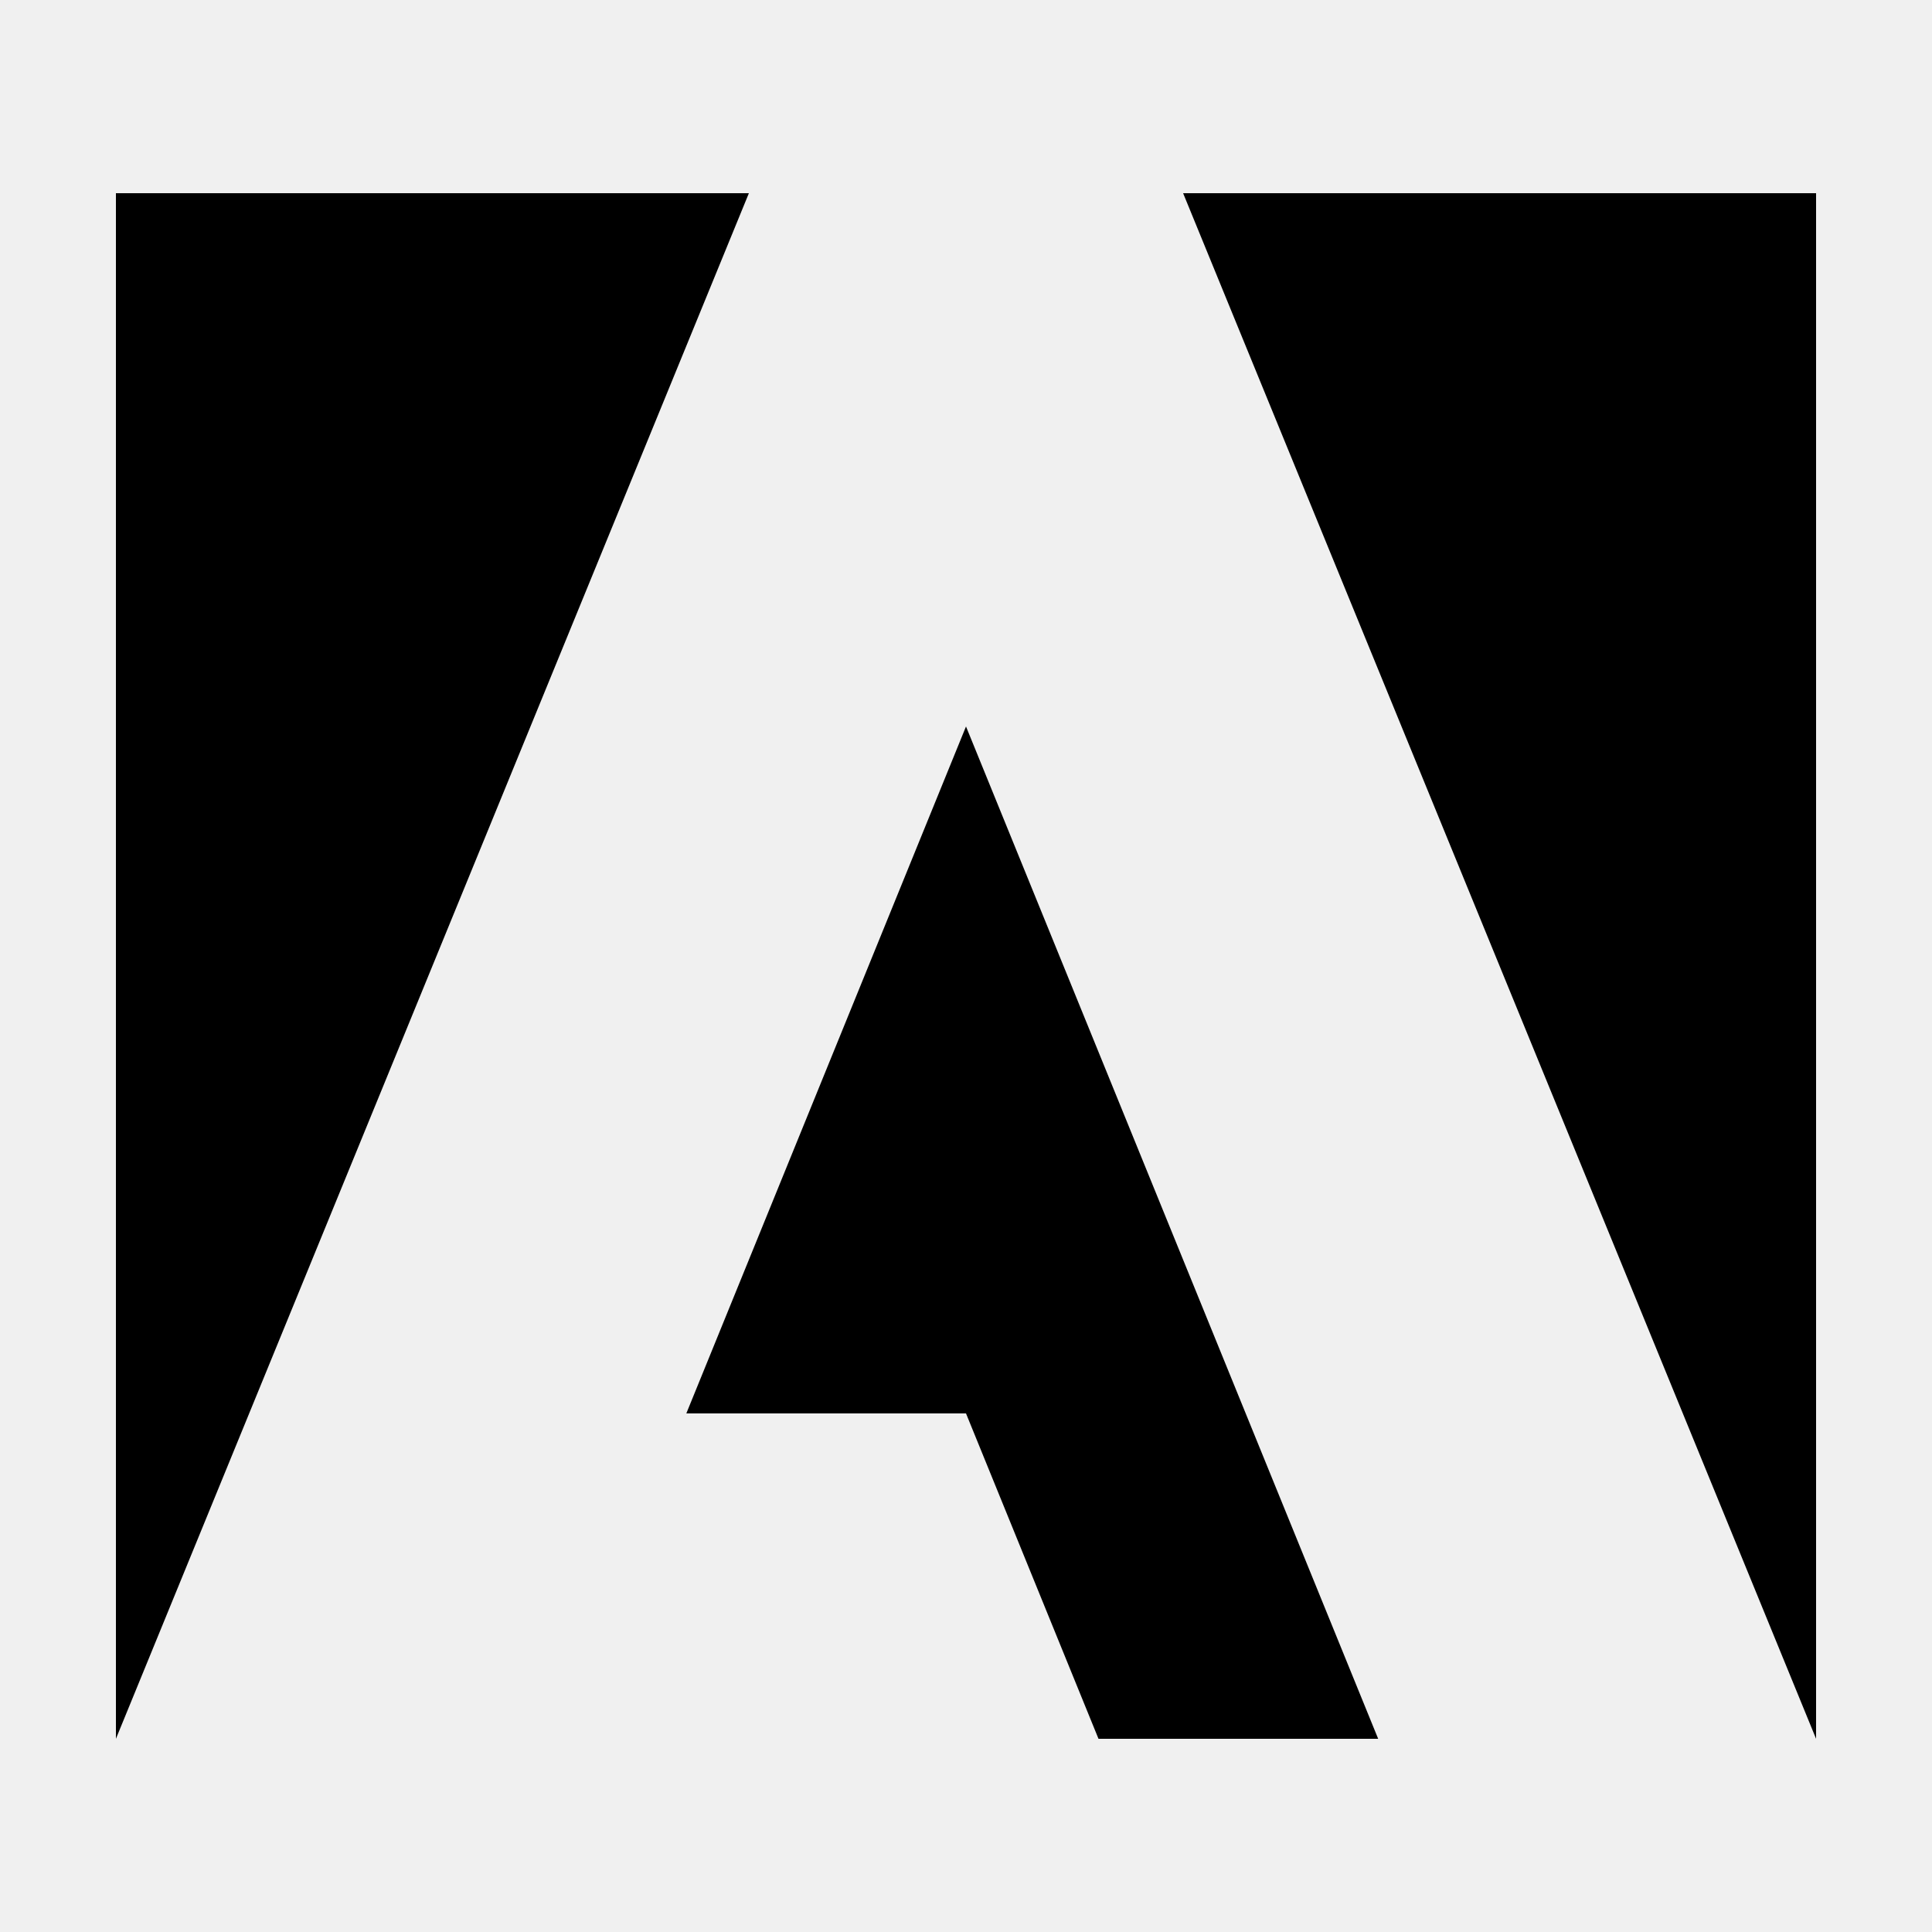
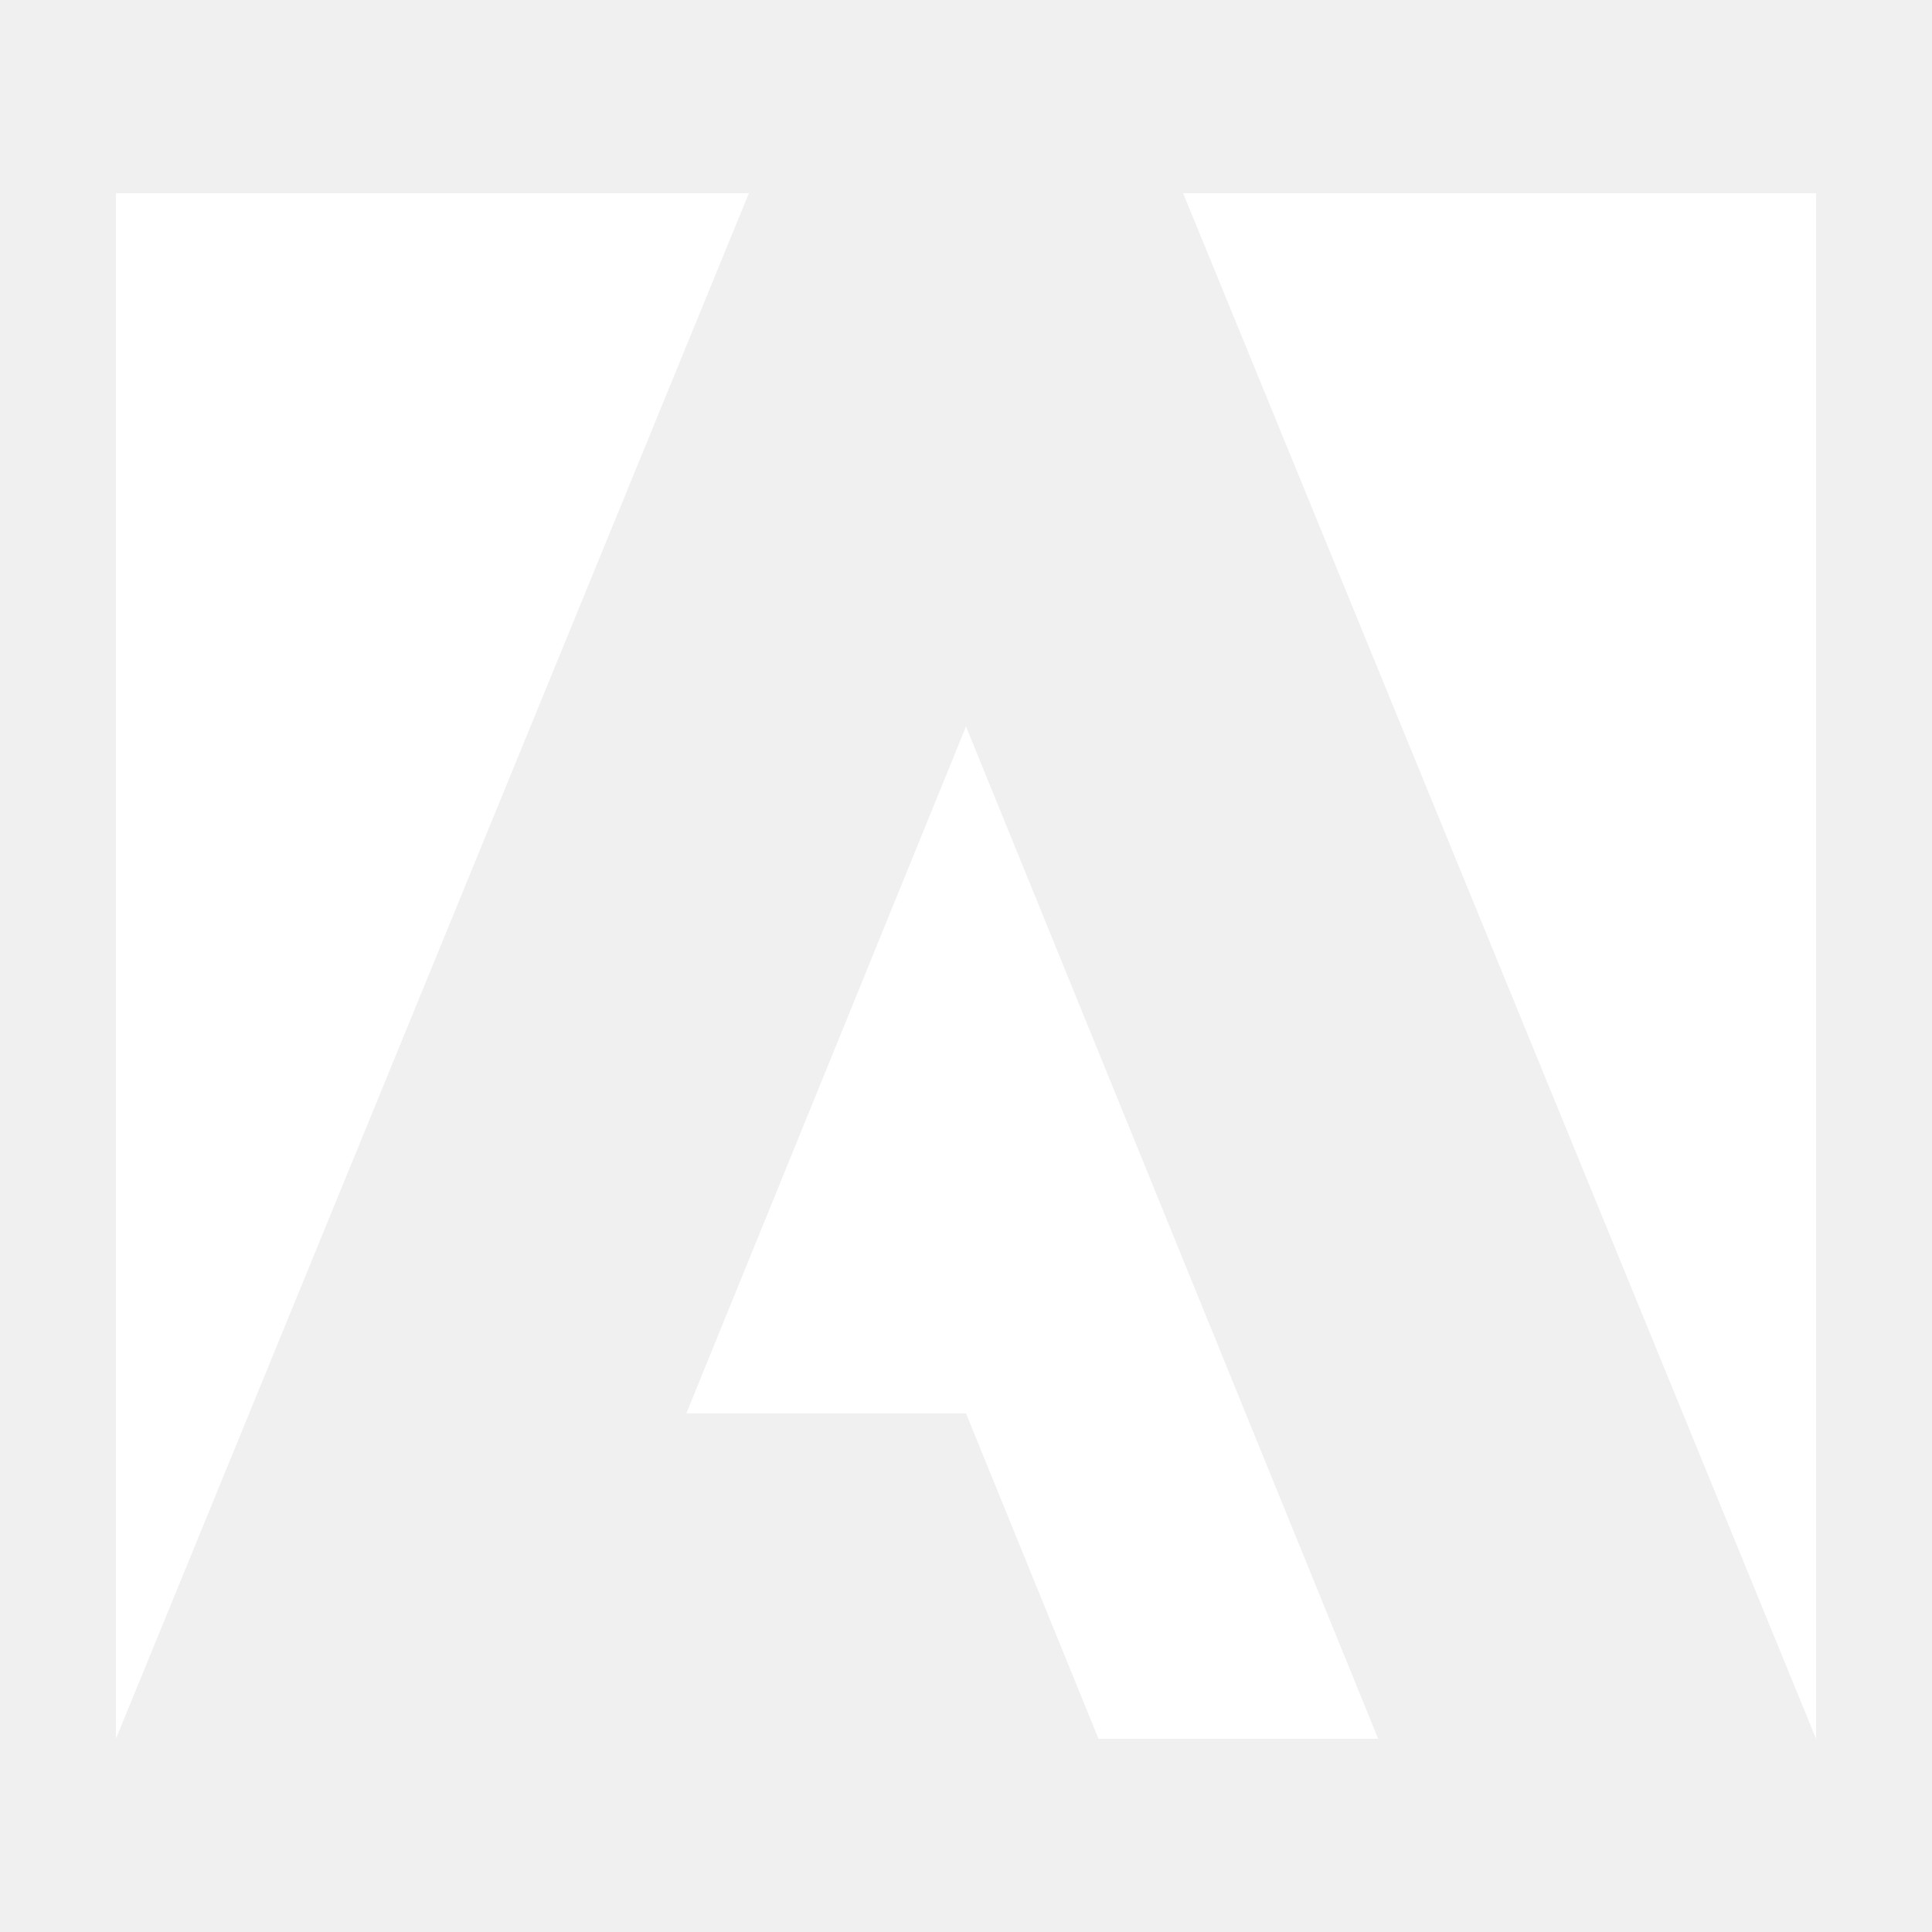
- <svg xmlns="http://www.w3.org/2000/svg" fill="#000000" viewBox="0 0 50 50" width="50px" height="50px">
+ <svg xmlns="http://www.w3.org/2000/svg" fill="#ffffff" viewBox="0 0 50 50" width="50px" height="50px">
  <path d="M47,5v40L30.619,5H47z M17.762,36.579H25L28.429,45h7.238L25,18.801L17.762,36.579z M3,5v40L19.381,5H3z" />
</svg>
